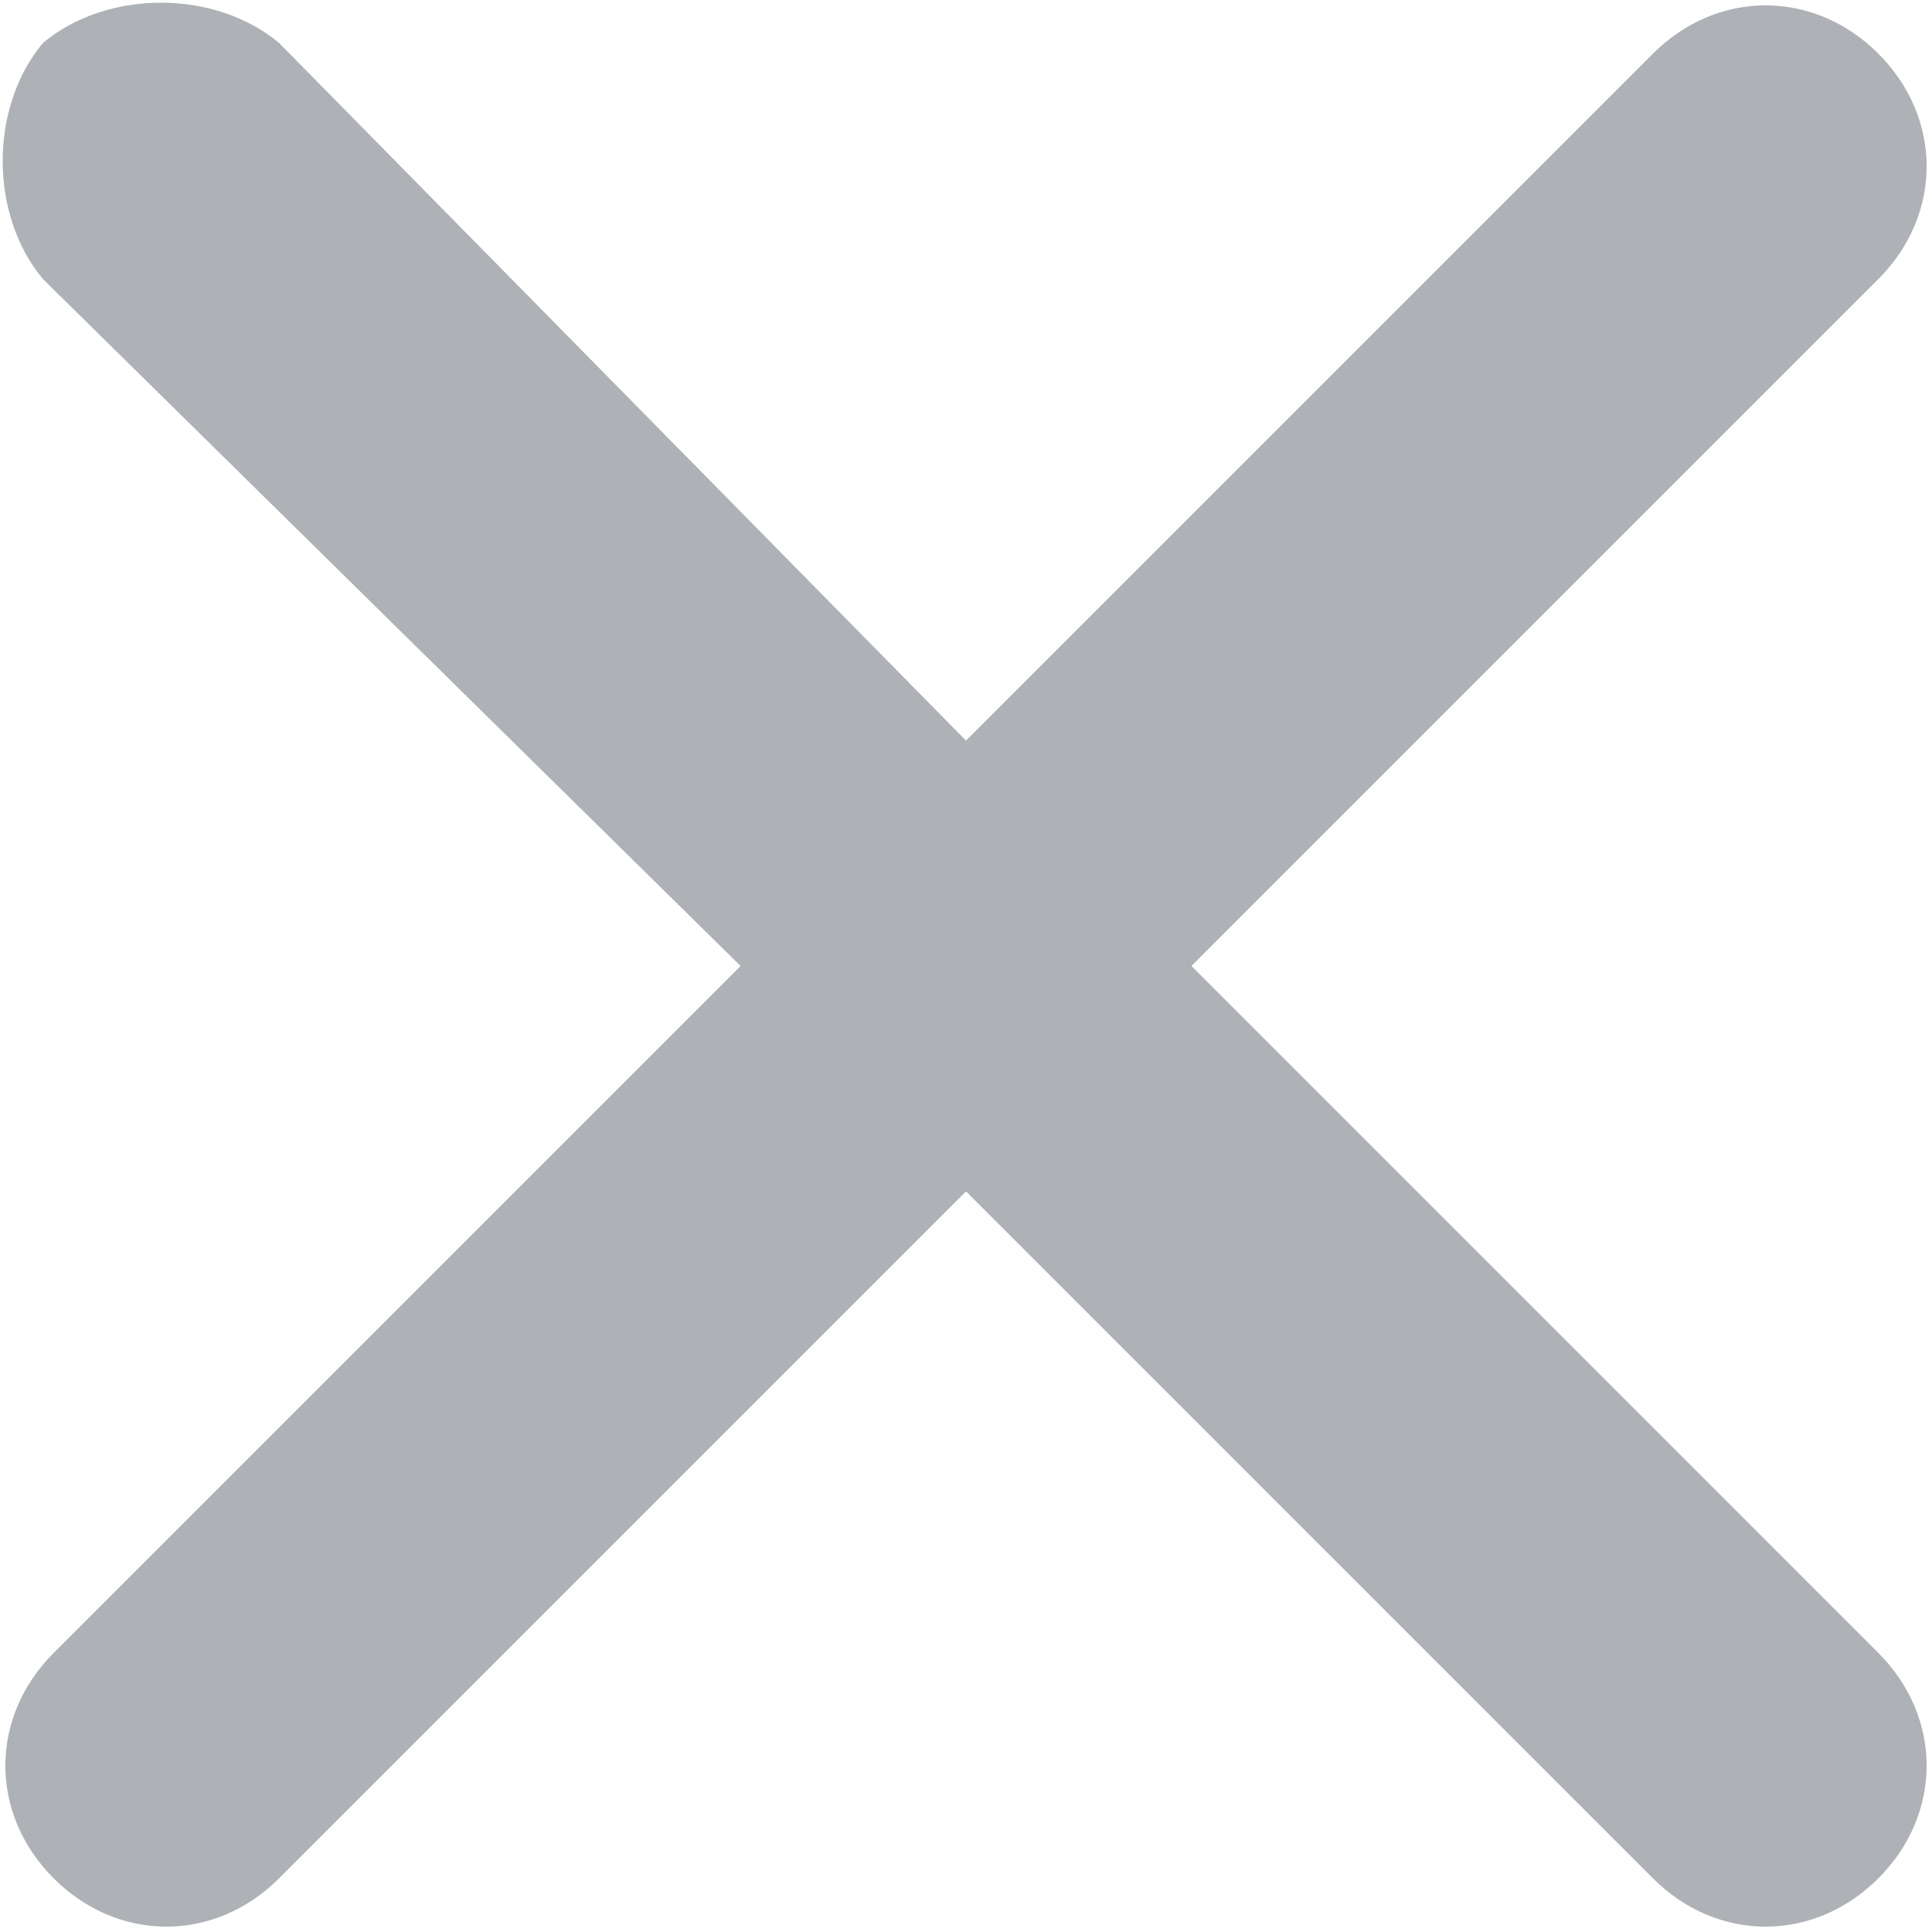
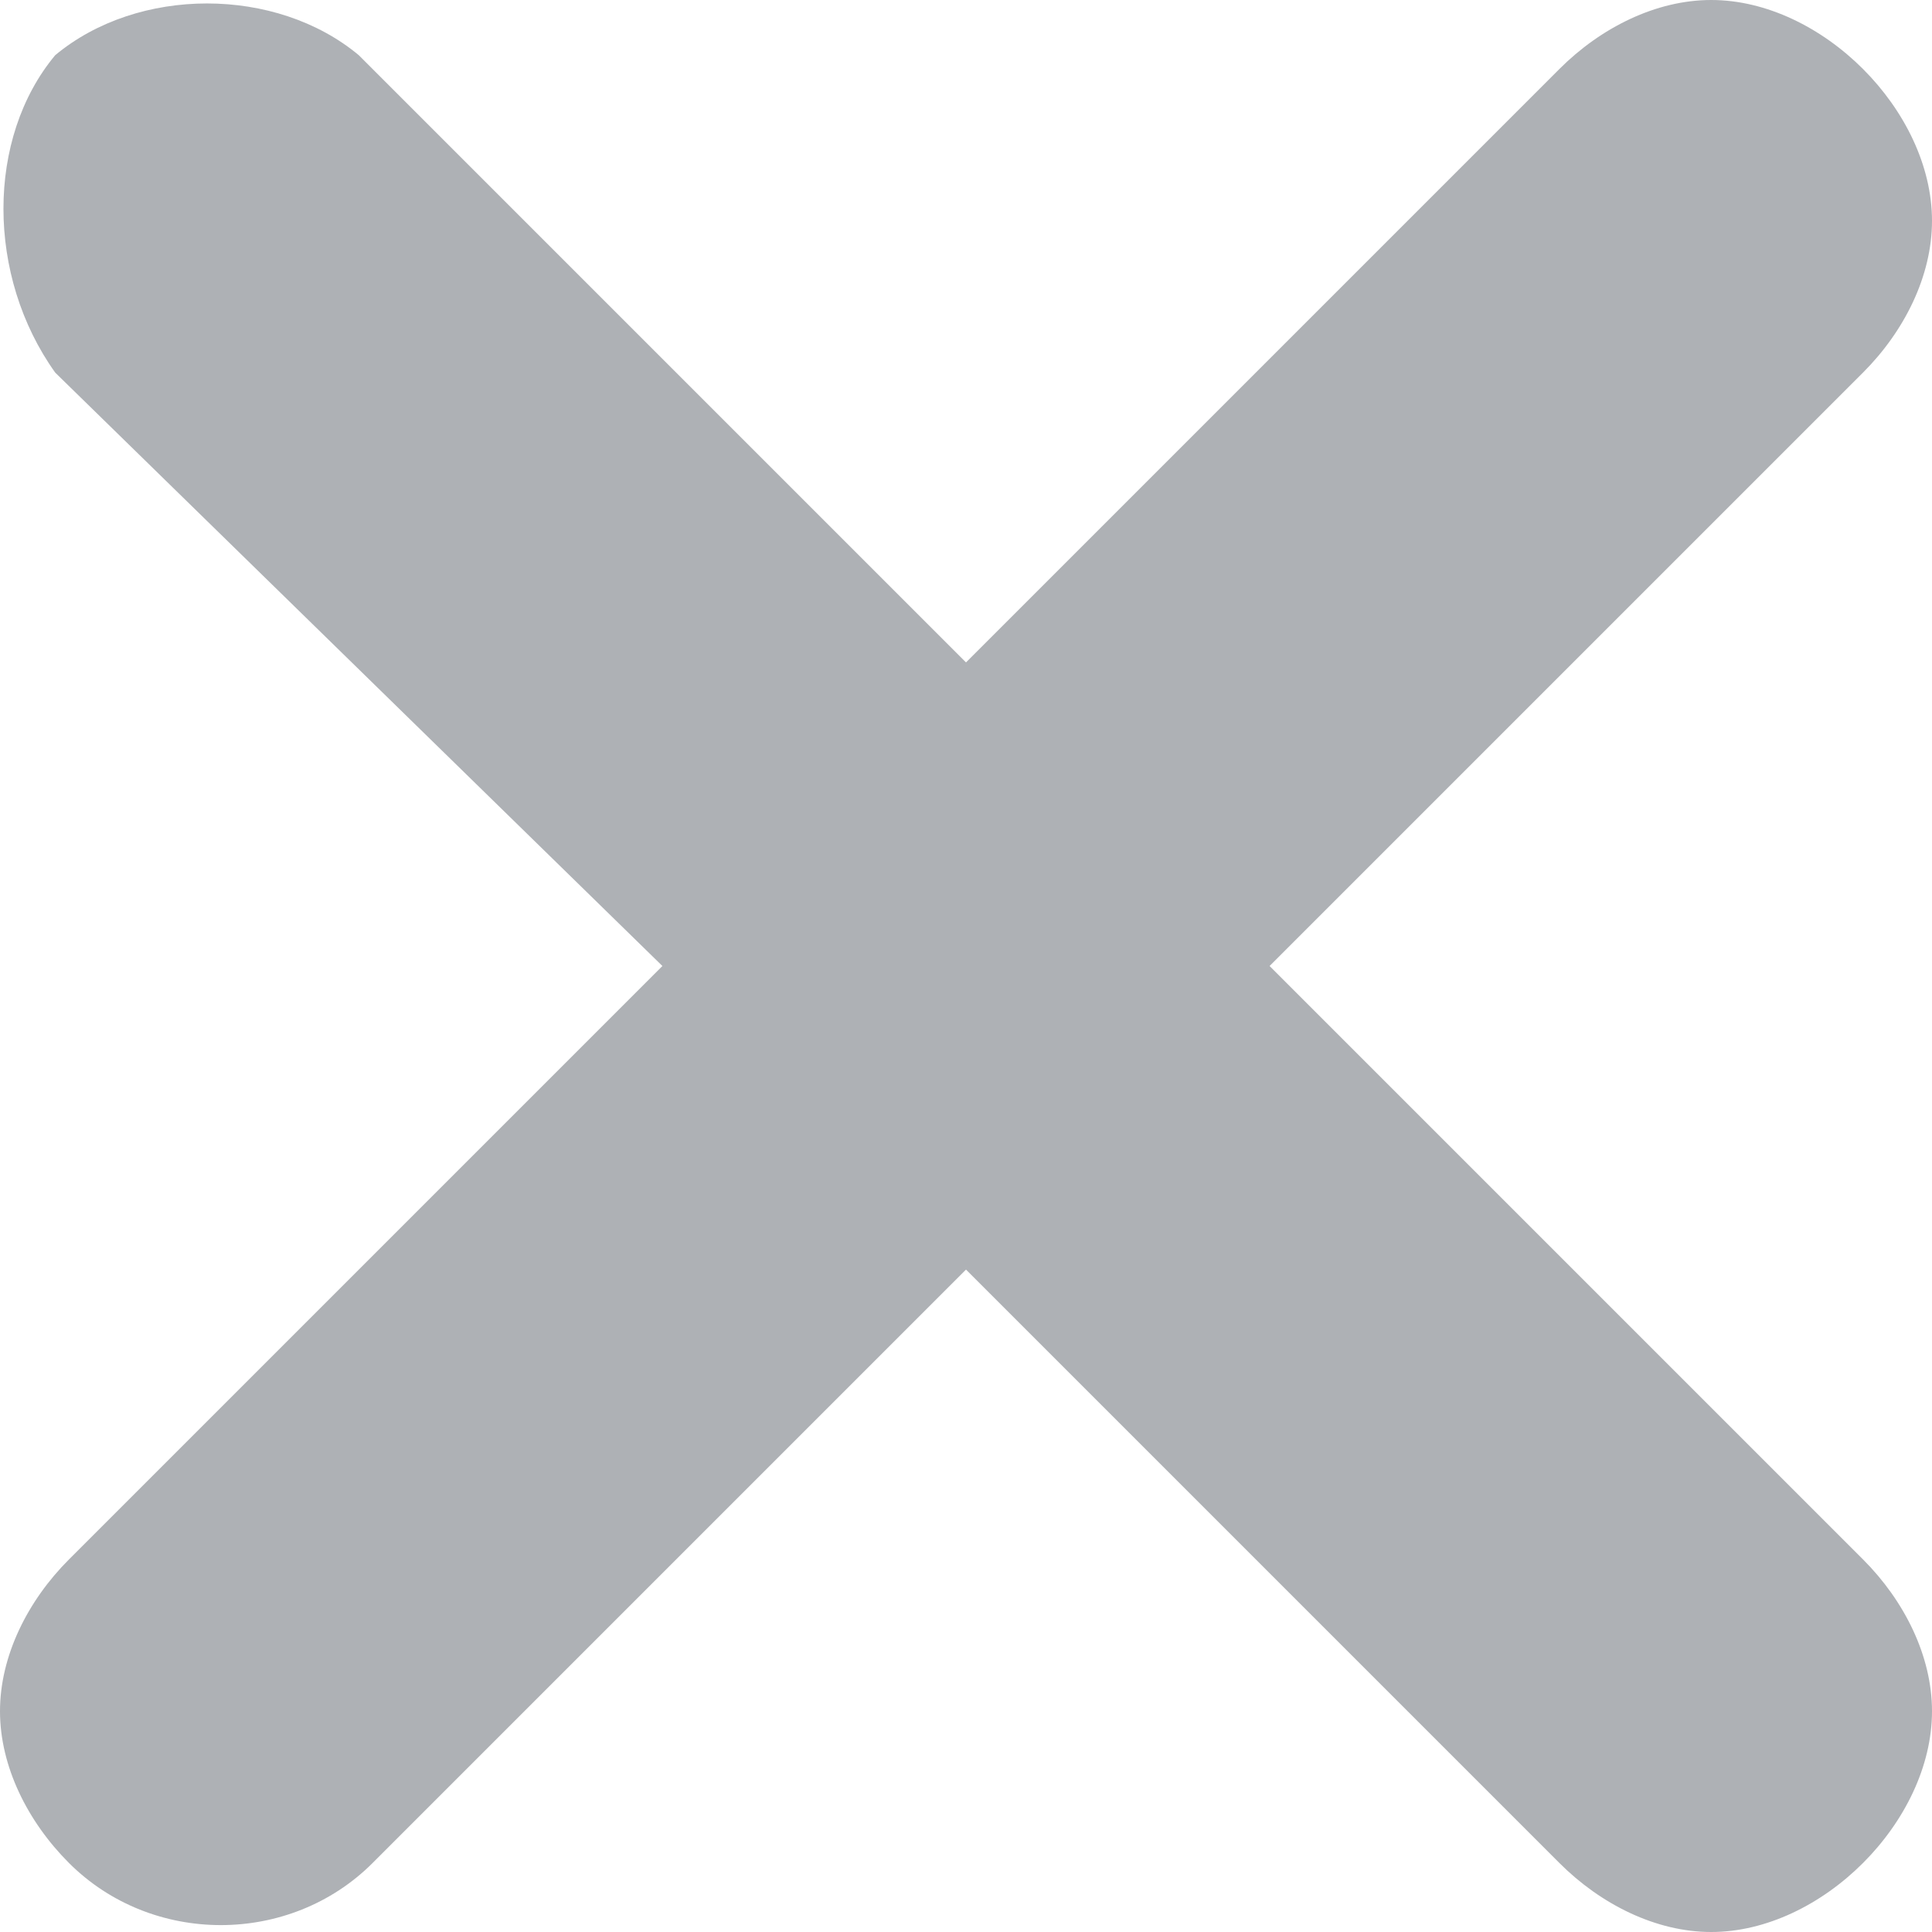
- <svg xmlns="http://www.w3.org/2000/svg" version="1.1" viewBox="0 0 18 18">
-   <path fill="#AEB1B5" d="M11.1,9l6.4-6.4c0.6-0.6,0.6-1.5,0-2.1  c-0.6-0.6-1.5-0.6-2.1,0L9,6.9L2.6,0.4C2-0.1,1-0.1,0.4,0.4C-0.1,1-0.1,2,0.4,2.6L6.9,9l-6.4,6.4c-0.6,0.6-0.6,1.5,0,2.1  c0.6,0.6,1.5,0.6,2.1,0L9,11.1l6.4,6.4c0.6,0.6,1.5,0.6,2.1,0c0.6-0.6,0.6-1.5,0-2.1L11.1,9z" />
+ <svg xmlns="http://www.w3.org/2000/svg" version="1.1" viewBox="0 0 14 14">
+   <path fill="#AEB1B5" d="M12.4,14C12.4,14,12.4,14,12.4,14c-0.4,0-0.8-0.2-1.1-0.5L7,9.2l-4.3,4.3  c-0.6,0.6-1.6,0.6-2.2,0C0.2,13.2,0,12.8,0,12.4c0-0.4,0.2-0.8,0.5-1.1L4.8,7L0.4,2.7C-0.1,2-0.1,1,0.4,0.4C1-0.1,2-0.1,2.6,0.4  L7,4.8l4.3-4.3C11.6,0.2,12,0,12.4,0c0,0,0,0,0,0c0.4,0,0.8,0.2,1.1,0.5S14,1.2,14,1.6c0,0.4-0.2,0.8-0.5,1.1L9.2,7l4.3,4.3  c0.3,0.3,0.5,0.7,0.5,1.1c0,0.4-0.2,0.8-0.5,1.1C13.2,13.8,12.8,14,12.4,14z" />
</svg>
